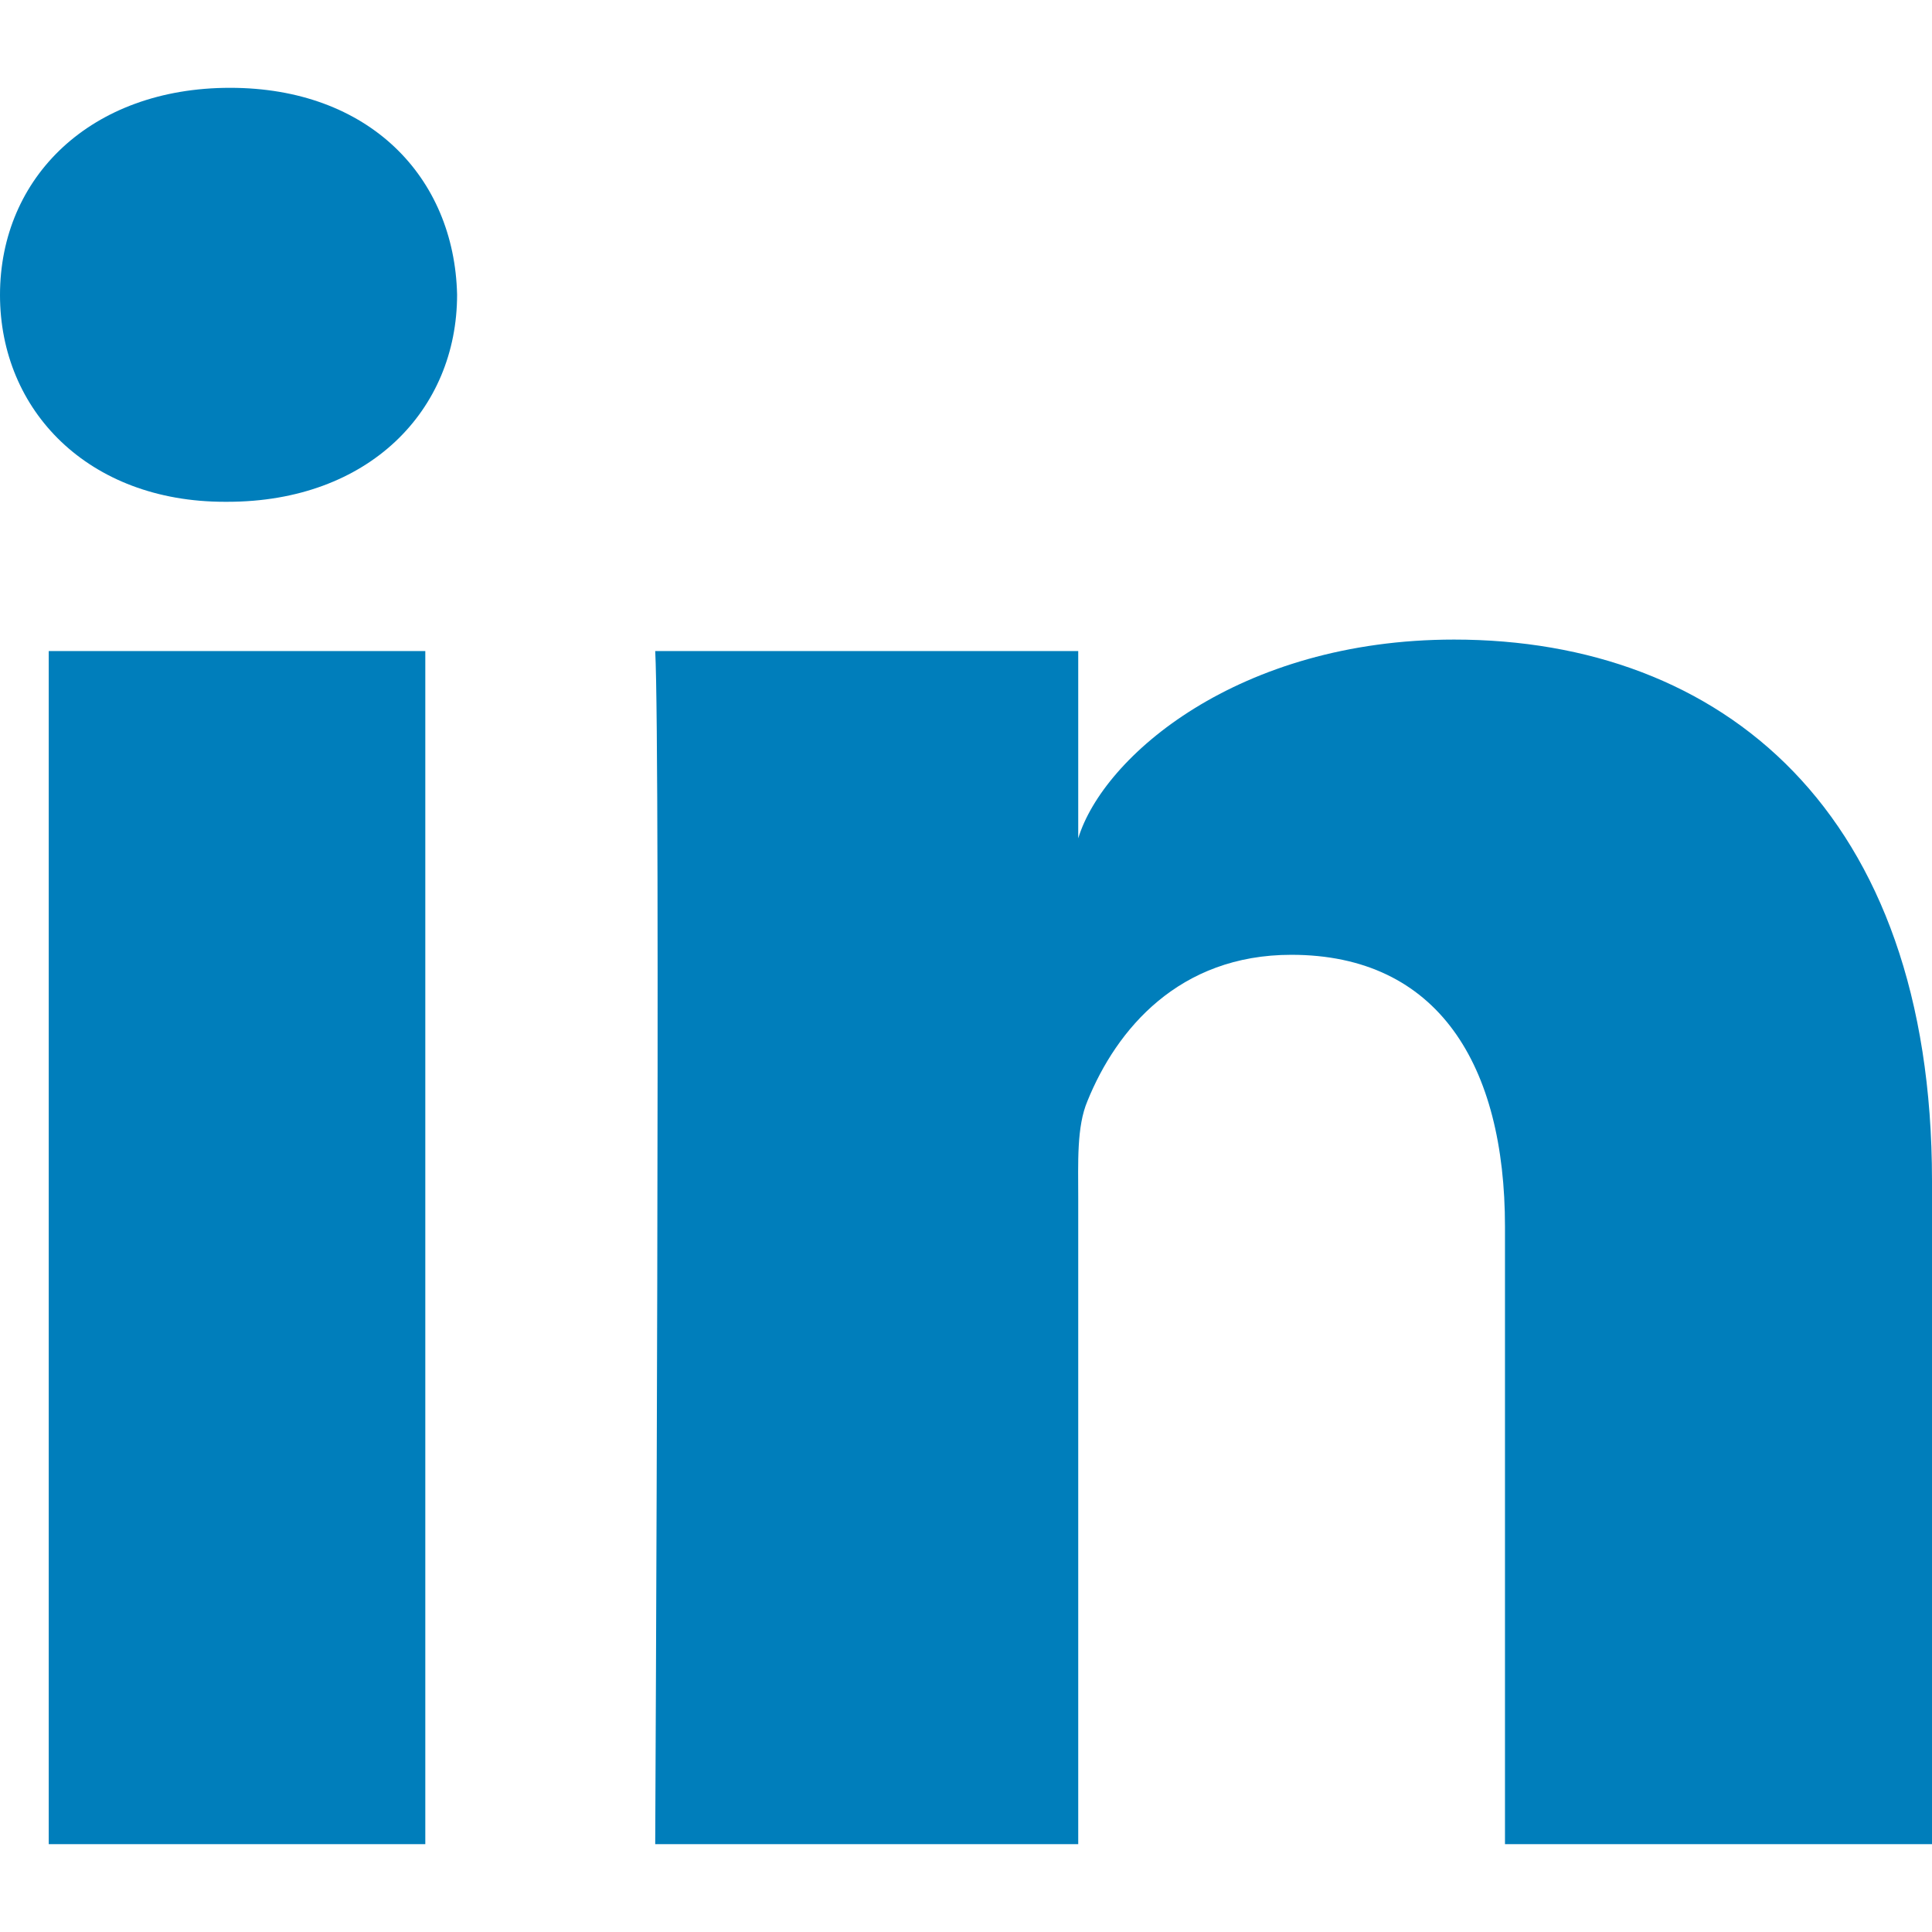
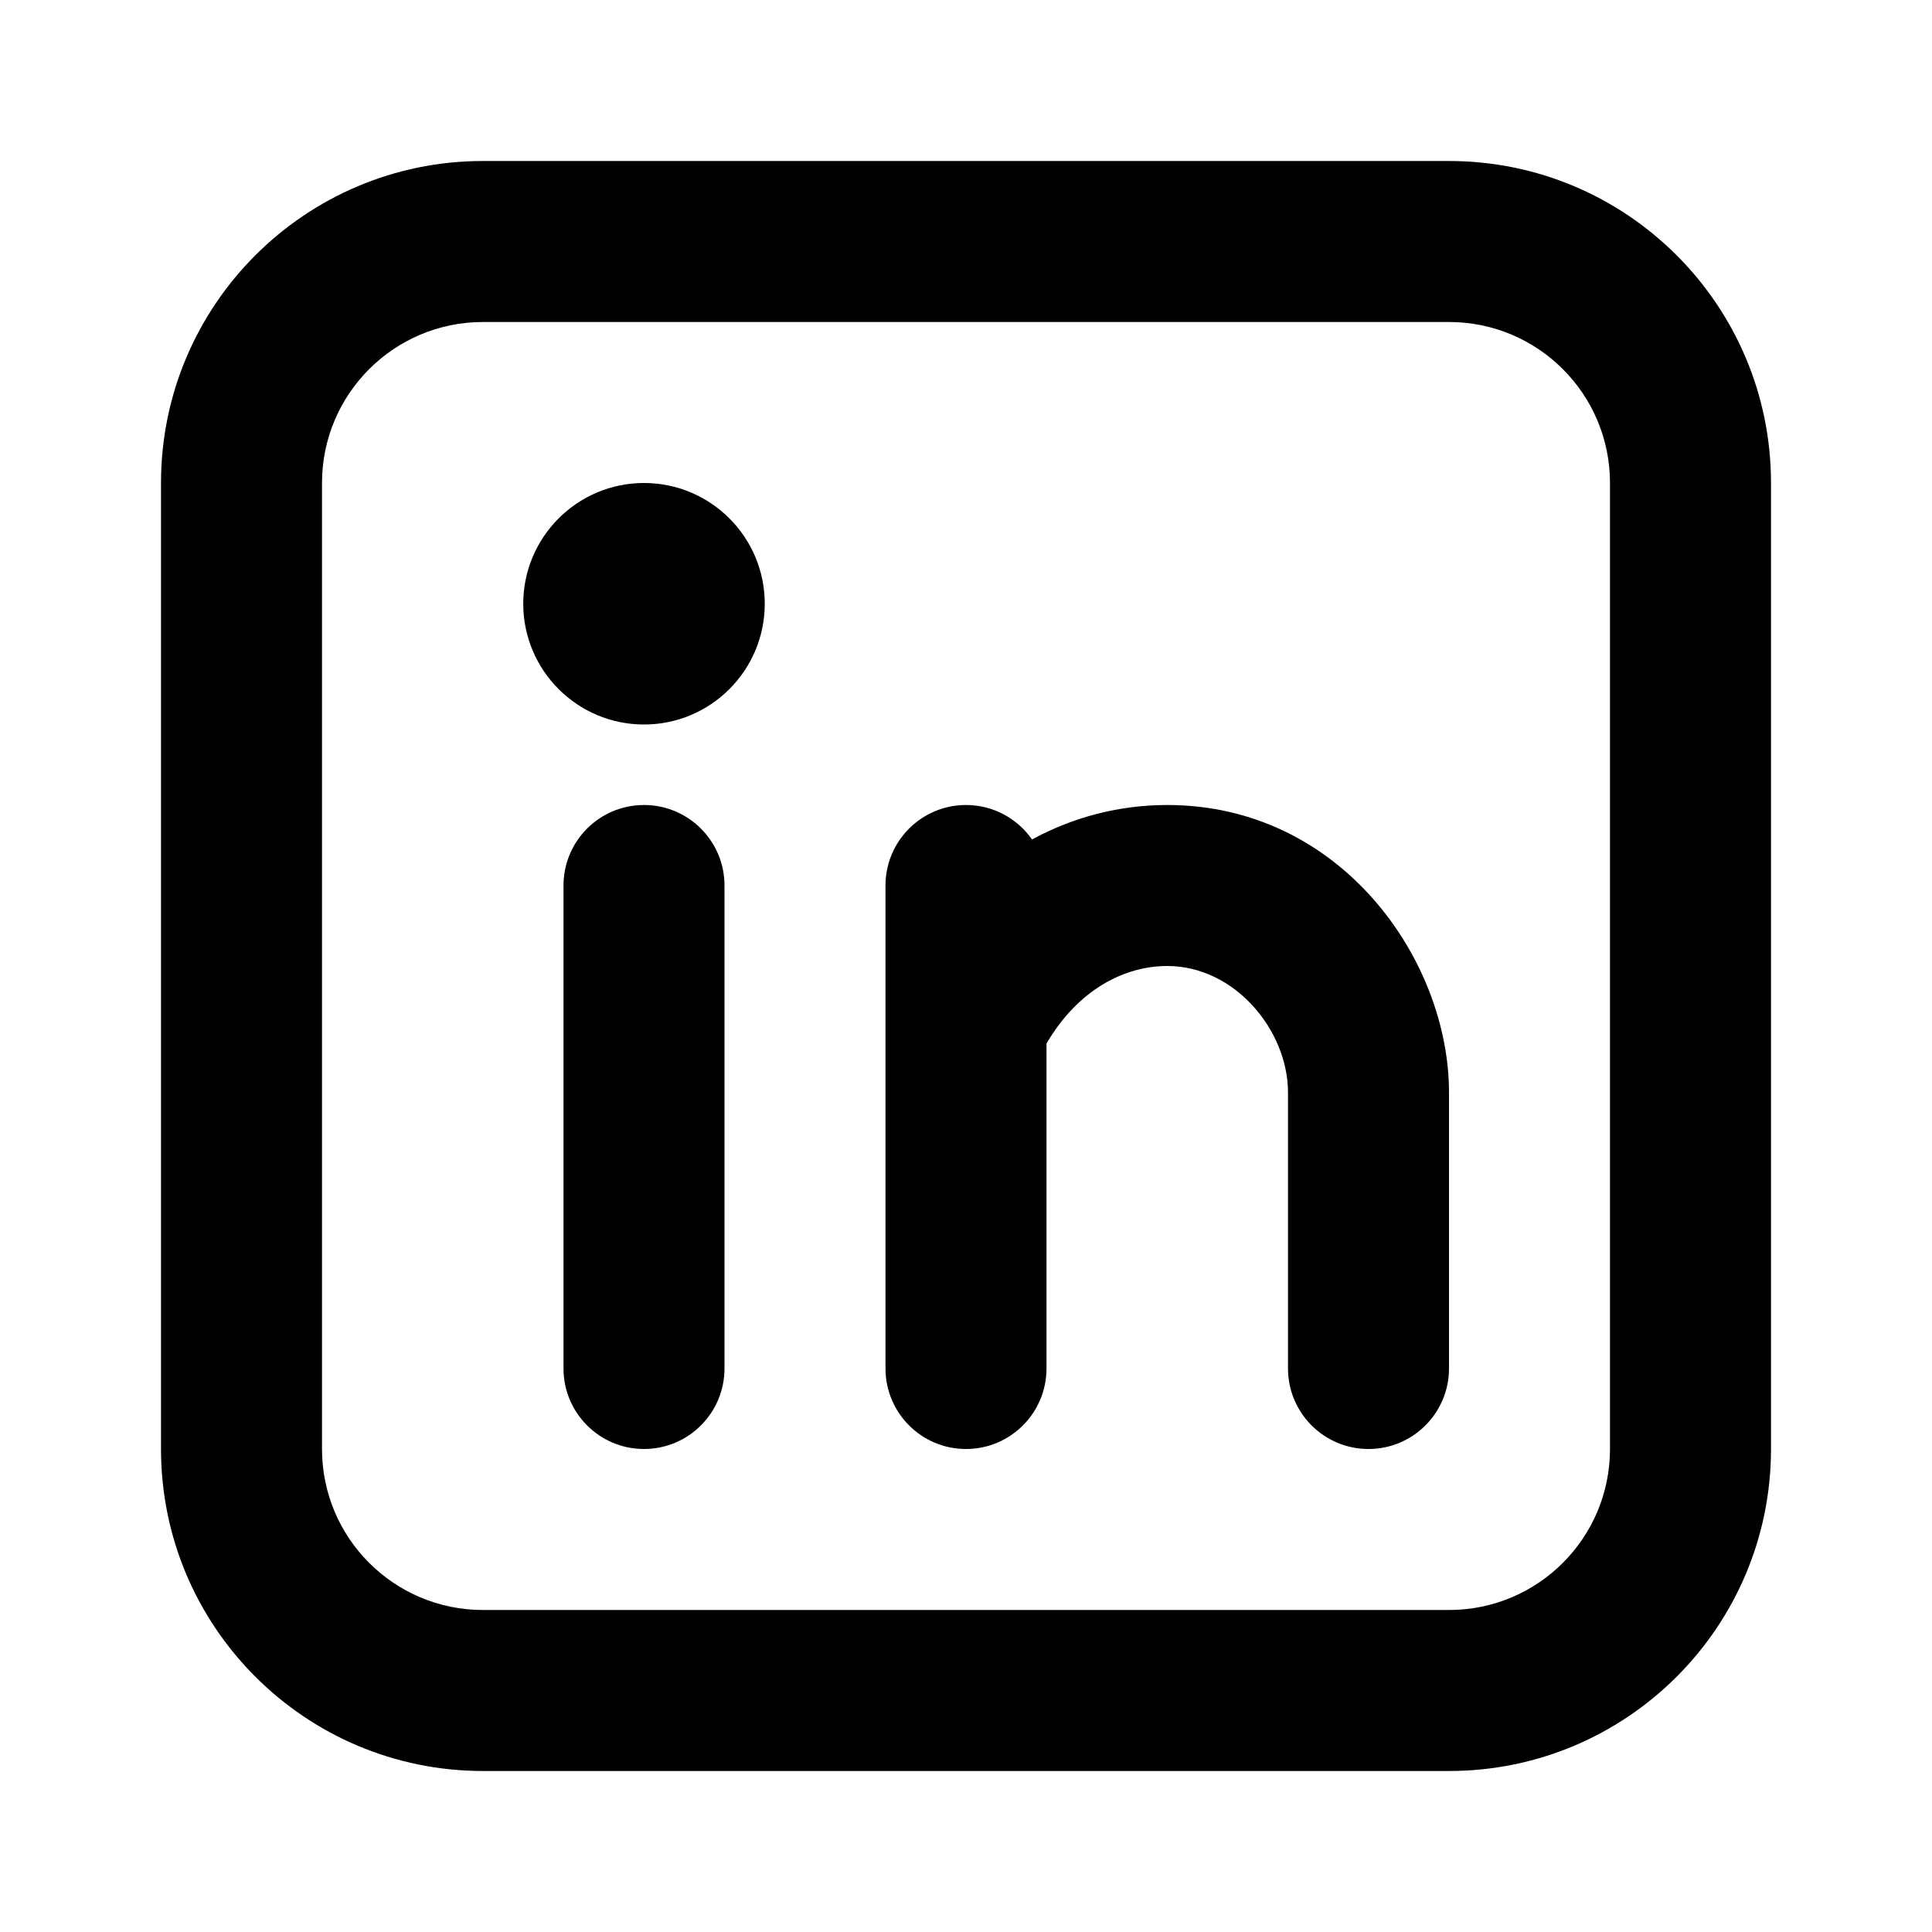
- <svg xmlns="http://www.w3.org/2000/svg" width="800px" height="800px" viewBox="0 -2 44 44" version="1.1">
-   <defs>
- 
- </defs>
-   <g id="Icons" stroke="none" stroke-width="1" fill="none" fill-rule="evenodd">
-     <g id="Color-" transform="translate(-702, -265)" fill="#007EBB">
-       <path d="M746,305 L736.275,305 L736.275,290.938 C736.275,287.258 734.754,284.745 731.409,284.745 C728.851,284.745 727.428,286.441 726.766,288.075 C726.517,288.661 726.556,289.478 726.556,290.296 L726.556,305 L716.922,305 C716.922,305 717.046,280.091 716.922,277.827 L726.556,277.827 L726.556,282.092 C727.125,280.227 730.204,277.566 735.116,277.566 C741.211,277.566 746,281.474 746,289.891 L746,305 L746,305 Z M707.179,274.428 L707.117,274.428 C704.013,274.428 702,272.351 702,269.718 C702,267.034 704.072,265 707.239,265 C710.403,265 712.348,267.029 712.41,269.71 C712.41,272.343 710.403,274.428 707.179,274.428 L707.179,274.428 L707.179,274.428 Z M703.11,277.827 L711.686,277.827 L711.686,305 L703.11,305 L703.11,277.827 L703.11,277.827 Z" id="LinkedIn">
- 
- </path>
-     </g>
-   </g>
+ <svg xmlns="http://www.w3.org/2000/svg" width="800px" height="800px" viewBox="0 0 24 24" fill="none">
+   <path fill-rule="evenodd" clip-rule="evenodd" d="M6 2C3.791 2 2 3.791 2 6V18C2 20.209 3.791 22 6 22H18C20.209 22 22 20.209 22 18V6C22 3.791 20.209 2 18 2H6ZM4 6C4 4.895 4.895 4 6 4H18C19.105 4 20 4.895 20 6V18C20 19.105 19.105 20 18 20H6C4.895 20 4 19.105 4 18V6ZM9 11C9 10.448 8.552 10 8 10C7.448 10 7 10.448 7 11V17C7 17.552 7.448 18 8 18C8.552 18 9 17.552 9 17V11ZM9.5 7.5C9.5 8.328 8.828 9 8 9C7.172 9 6.5 8.328 6.5 7.5C6.5 6.672 7.172 6 8 6C8.828 6 9.5 6.672 9.5 7.5ZM12 10C12.339 10 12.639 10.169 12.82 10.428C13.333 10.15 13.904 10 14.5 10C16.659 10 18 11.926 18 13.571V13.579V13.586V13.594V13.602V13.609V13.617V13.625V13.632V13.64V13.648V13.655V13.663V13.671V13.679V13.687V13.694V13.702V13.71V13.718V13.726V13.734V13.742V13.75V13.758V13.765V13.774V13.781V13.79V13.798V13.806V13.814V13.822V13.83V13.838V13.846V13.854V13.863V13.871V13.879V13.887V13.895V13.903V13.912V13.92V13.928V13.937V13.945V13.953V13.961V13.97V13.978V13.987V13.995V14.003V14.012V14.02V14.029V14.037V14.046V14.054V14.062V14.071V14.079V14.088V14.096V14.105V14.114V14.122V14.131V14.139V14.148V14.156V14.165V14.174V14.182V14.191V14.2V14.208V14.217V14.225V14.234V14.243V14.252V14.26V14.269V14.278V14.286V14.295V14.304V14.313V14.321V14.33V14.339V14.348V14.357V14.365V14.374V14.383V14.392V14.4V14.409V14.418V14.427V14.436V14.445V14.454V14.462V14.471V14.48V14.489V14.498V14.507V14.516V14.525V14.534V14.542V14.551V14.56V14.569V14.578V14.587V14.596V14.605V14.614V14.623V14.632V14.641V14.65V14.659V14.667V14.676V14.685V14.694V14.703V14.712V14.721V14.73V14.739V14.748V14.757V14.766V14.775V14.784V14.793V14.802V14.811V14.82V14.829V14.838V14.847V14.856V14.865V14.874V14.883V14.892V14.9V14.909V14.918V14.927V14.936V14.945V14.954V14.963V14.972V14.981V14.99V14.999V15.008V15.017V15.026V15.035V15.044V15.053V15.062V15.07V15.079V15.088V15.097V15.106V15.115V15.124V15.133V15.142V15.15V15.159V15.168V15.177V15.186V15.195V15.204V15.212V15.221V15.23V15.239V15.248V15.257V15.265V15.274V15.283V15.292V15.3V15.309V15.318V15.327V15.335V15.344V15.353V15.362V15.37V15.379V15.388V15.396V15.405V15.414V15.422V15.431V15.44V15.448V15.457V15.466V15.474V15.483V15.491V15.5V15.508V15.517V15.525V15.534V15.543V15.551V15.56V15.568V15.576V15.585V15.593V15.602V15.61V15.619V15.627V15.636V15.644V15.652V15.661V15.669V15.677V15.685V15.694V15.702V15.71V15.719V15.727V15.735V15.743V15.752V15.76V15.768V15.776V15.784V15.792V15.8V15.809V15.817V15.825V15.833V15.841V15.849V15.857V15.865V15.873V15.881V15.889V15.896V15.904V15.912V15.92V15.928V15.936V15.944V15.951V15.959V15.967V15.975V15.982V15.99V15.998V16.006V16.013V16.021V16.028V16.036V16.044V16.051V16.059V16.066V16.074V16.081V16.089V16.096V16.103V16.111V16.118V16.125V16.133V16.14V16.148V16.155V16.162V16.169V16.176V16.184V16.191V16.198V16.205V16.212V16.219V16.226V16.233V16.24V16.247V16.254V16.261V16.268V16.275V16.282V16.289V16.295V16.302V16.309V16.316V16.322V16.329V16.336V16.343V16.349V16.356V16.362V16.369V16.375V16.382V16.388V16.395V16.401V16.407V16.414V16.42V16.427V16.433V16.439V16.445V16.451V16.458V16.464V16.47V16.476V16.482V16.488V16.494V16.5V16.506V16.512V16.518V16.524V16.529V16.535V16.541V16.547V16.552V16.558V16.564V16.57V16.575V16.581V16.586V16.592V16.597V16.603V16.608V16.613V16.619V16.624V16.629V16.635V16.64V16.645V16.65V16.655V16.66V16.666V16.671V16.676V16.681V16.686V16.69V16.695V16.7V16.705V16.71V16.714V16.719V16.724V16.728V16.733V16.738V16.742V16.747V16.751V16.756V16.76V16.764V16.769V16.773V16.777V16.781V16.785V16.79V16.794V16.798V16.802V16.806V16.81V16.814V16.818V16.822V16.825V16.829V16.833V16.837V16.84V16.844V16.847V16.851V16.855V16.858V16.861V16.865V16.868V16.872V16.875V16.878V16.881V16.884V16.887V16.891V16.894V16.897V16.9V16.902V16.905V16.908V16.911V16.914V16.916V16.919V16.922V16.924V16.927V16.93V16.932V16.934V16.937V16.939V16.942V16.944V16.946V16.948V16.95V16.952V16.954V16.956V16.958V16.96V16.962V16.964V16.966V16.968V16.969V16.971V16.973V16.974V16.976V16.977V16.979V16.98V16.981V16.983V16.984V16.985V16.986V16.987V16.988V16.989V16.99V16.991V16.992V16.993V16.994V16.995V16.995V16.996V16.997V16.997V16.998V16.998V16.998V16.999V16.999V16.999V17V17V17V17C18 17 18 17 18 17C18 17.552 17.552 18 17 18C16.448 18 16 17.552 16 17C16 17 16 17 16 17V17V17V17V16.999V16.999V16.999V16.998V16.998V16.998V16.997V16.997V16.996V16.995V16.995V16.994V16.993V16.992V16.991V16.99V16.989V16.988V16.987V16.986V16.985V16.984V16.983V16.981V16.98V16.979V16.977V16.976V16.974V16.973V16.971V16.969V16.968V16.966V16.964V16.962V16.96V16.958V16.956V16.954V16.952V16.95V16.948V16.946V16.944V16.942V16.939V16.937V16.934V16.932V16.93V16.927V16.924V16.922V16.919V16.916V16.914V16.911V16.908V16.905V16.902V16.9V16.897V16.894V16.891V16.887V16.884V16.881V16.878V16.875V16.872V16.868V16.865V16.861V16.858V16.855V16.851V16.847V16.844V16.84V16.837V16.833V16.829V16.825V16.822V16.818V16.814V16.81V16.806V16.802V16.798V16.794V16.79V16.785V16.781V16.777V16.773V16.769V16.764V16.76V16.756V16.751V16.747V16.742V16.738V16.733V16.728V16.724V16.719V16.714V16.71V16.705V16.7V16.695V16.69V16.686V16.681V16.676V16.671V16.666V16.66V16.655V16.65V16.645V16.64V16.635V16.629V16.624V16.619V16.613V16.608V16.603V16.597V16.592V16.586V16.581V16.575V16.57V16.564V16.558V16.552V16.547V16.541V16.535V16.529V16.524V16.518V16.512V16.506V16.5V16.494V16.488V16.482V16.476V16.47V16.464V16.458V16.451V16.445V16.439V16.433V16.427V16.42V16.414V16.407V16.401V16.395V16.388V16.382V16.375V16.369V16.362V16.356V16.349V16.343V16.336V16.329V16.322V16.316V16.309V16.302V16.295V16.289V16.282V16.275V16.268V16.261V16.254V16.247V16.24V16.233V16.226V16.219V16.212V16.205V16.198V16.191V16.184V16.176V16.169V16.162V16.155V16.148V16.14V16.133V16.125V16.118V16.111V16.103V16.096V16.089V16.081V16.074V16.066V16.059V16.051V16.044V16.036V16.028V16.021V16.013V16.006V15.998V15.99V15.982V15.975V15.967V15.959V15.951V15.944V15.936V15.928V15.92V15.912V15.904V15.896V15.889V15.881V15.873V15.865V15.857V15.849V15.841V15.833V15.825V15.817V15.809V15.8V15.792V15.784V15.776V15.768V15.76V15.752V15.743V15.735V15.727V15.719V15.71V15.702V15.694V15.685V15.677V15.669V15.661V15.652V15.644V15.636V15.627V15.619V15.61V15.602V15.593V15.585V15.576V15.568V15.56V15.551V15.543V15.534V15.525V15.517V15.508V15.5V15.491V15.483V15.474V15.466V15.457V15.448V15.44V15.431V15.422V15.414V15.405V15.396V15.388V15.379V15.37V15.362V15.353V15.344V15.335V15.327V15.318V15.309V15.3V15.292V15.283V15.274V15.265V15.257V15.248V15.239V15.23V15.221V15.212V15.204V15.195V15.186V15.177V15.168V15.159V15.15V15.142V15.133V15.124V15.115V15.106V15.097V15.088V15.079V15.07V15.062V15.053V15.044V15.035V15.026V15.017V15.008V14.999V14.99V14.981V14.972V14.963V14.954V14.945V14.936V14.927V14.918V14.909V14.9V14.892V14.883V14.874V14.865V14.856V14.847V14.838V14.829V14.82V14.811V14.802V14.793V14.784V14.775V14.766V14.757V14.748V14.739V14.73V14.721V14.712V14.703V14.694V14.685V14.676V14.667V14.659V14.65V14.641V14.632V14.623V14.614V14.605V14.596V14.587V14.578V14.569V14.56V14.551V14.542V14.534V14.525V14.516V14.507V14.498V14.489V14.48V14.471V14.462V14.454V14.445V14.436V14.427V14.418V14.409V14.4V14.392V14.383V14.374V14.365V14.357V14.348V14.339V14.33V14.321V14.313V14.304V14.295V14.286V14.278V14.269V14.26V14.252V14.243V14.234V14.225V14.217V14.208V14.2V14.191V14.182V14.174V14.165V14.156V14.148V14.139V14.131V14.122V14.114V14.105V14.096V14.088V14.079V14.071V14.062V14.054V14.046V14.037V14.029V14.02V14.012V14.003V13.995V13.987V13.978V13.97V13.961V13.953V13.945V13.937V13.928V13.92V13.912V13.903V13.895V13.887V13.879V13.871V13.863V13.854V13.846V13.838V13.83V13.822V13.814V13.806V13.798V13.79V13.781V13.774V13.765V13.758V13.75V13.742V13.734V13.726V13.718V13.71V13.702V13.694V13.687V13.679V13.671V13.663V13.655V13.648V13.64V13.632V13.625V13.617V13.609V13.602V13.594V13.586V13.579V13.571C16 12.803 15.341 12 14.5 12C13.976 12 13.397 12.285 13 12.963V12.966V12.976V12.986V12.997V13.007V13.017V13.028V13.038V13.049V13.059V13.069V13.08V13.091V13.101V13.111V13.122V13.133V13.143V13.154V13.164V13.175V13.185V13.196V13.207V13.217V13.228V13.239V13.25V13.26V13.271V13.282V13.293V13.303V13.314V13.325V13.336V13.346V13.357V13.368V13.379V13.39V13.401V13.412V13.422V13.433V13.444V13.455V13.466V13.477V13.488V13.499V13.51V13.521V13.532V13.543V13.554V13.565V13.576V13.587V13.598V13.609V13.62V13.631V13.642V13.653V13.665V13.676V13.687V13.698V13.709V13.72V13.731V13.742V13.754V13.765V13.776V13.787V13.798V13.809V13.821V13.832V13.843V13.854V13.865V13.877V13.888V13.899V13.91V13.921V13.933V13.944V13.955V13.966V13.977V13.989V14V14.011V14.023V14.034V14.045V14.056V14.068V14.079V14.09V14.101V14.113V14.124V14.135V14.146V14.158V14.169V14.18V14.191V14.203V14.214V14.225V14.236V14.248V14.259V14.27V14.281V14.293V14.304V14.315V14.326V14.338V14.349V14.36V14.371V14.383V14.394V14.405V14.416V14.428V14.439V14.45V14.461V14.472V14.483V14.495V14.506V14.517V14.528V14.54V14.551V14.562V14.573V14.584V14.595V14.606V14.618V14.629V14.64V14.651V14.662V14.673V14.684V14.695V14.706V14.717V14.729V14.74V14.751V14.762V14.773V14.784V14.795V14.806V14.817V14.828V14.839V14.85V14.861V14.872V14.883V14.894V14.905V14.915V14.926V14.937V14.948V14.959V14.97V14.981V14.992V15.002V15.013V15.024V15.035V15.046V15.056V15.067V15.078V15.088V15.099V15.11V15.12V15.131V15.142V15.152V15.163V15.174V15.184V15.195V15.206V15.216V15.227V15.237V15.248V15.258V15.269V15.279V15.29V15.3V15.31V15.321V15.331V15.341V15.352V15.362V15.373V15.383V15.393V15.403V15.414V15.424V15.434V15.444V15.454V15.464V15.475V15.485V15.495V15.505V15.515V15.525V15.535V15.545V15.555V15.565V15.575V15.585V15.595V15.605V15.614V15.624V15.634V15.644V15.654V15.663V15.673V15.683V15.693V15.702V15.712V15.721V15.731V15.741V15.75V15.76V15.769V15.779V15.788V15.797V15.807V15.816V15.826V15.835V15.844V15.853V15.863V15.872V15.881V15.89V15.899V15.909V15.918V15.927V15.936V15.945V15.954V15.963V15.972V15.981V15.989V15.998V16.007V16.016V16.025V16.033V16.042V16.051V16.059V16.068V16.077V16.085V16.094V16.102V16.111V16.119V16.128V16.136V16.144V16.153V16.161V16.169V16.178V16.186V16.194V16.202V16.21V16.218V16.226V16.234V16.242V16.25V16.258V16.266V16.274V16.282V16.29V16.297V16.305V16.313V16.32V16.328V16.336V16.343V16.351V16.358V16.366V16.373V16.38V16.388V16.395V16.402V16.41V16.417V16.424V16.431V16.438V16.445V16.452V16.459V16.466V16.473V16.48V16.487V16.494V16.5V16.507V16.514V16.52V16.527V16.534V16.54V16.547V16.553V16.559V16.566V16.572V16.578V16.585V16.591V16.597V16.603V16.609V16.615V16.621V16.627V16.633V16.639V16.645V16.651V16.657V16.662V16.668V16.674V16.679V16.685V16.69V16.696V16.701V16.706V16.712V16.717V16.722V16.727V16.733V16.738V16.743V16.748V16.753V16.758V16.763V16.768V16.772V16.777V16.782V16.787V16.791V16.796V16.8V16.805V16.809V16.814V16.818V16.822V16.826V16.831V16.835V16.839V16.843V16.847V16.851V16.855V16.859V16.863V16.866V16.87V16.874V16.877V16.881V16.884V16.888V16.891V16.895V16.898V16.901V16.905V16.908V16.911V16.914V16.917V16.92V16.923V16.926V16.929V16.931V16.934V16.937V16.939V16.942V16.944V16.947V16.949V16.952V16.954V16.956V16.958V16.96V16.962V16.965V16.966V16.968V16.97V16.972V16.974V16.976V16.977V16.979V16.98V16.982V16.983V16.985V16.986V16.987V16.988V16.989V16.991V16.991V16.992V16.993V16.994V16.995V16.996V16.996V16.997V16.998V16.998V16.998V16.999V16.999V17V17V17V17V17C13 17.552 12.552 18 12 18C11.448 18 11 17.552 11 17V17V17V17V17V16.999V16.999V16.998V16.998V16.998V16.997V16.996V16.996V16.995V16.994V16.993V16.992V16.991V16.991V16.989V16.988V16.987V16.986V16.985V16.983V16.982V16.98V16.979V16.977V16.976V16.974V16.972V16.97V16.968V16.966V16.965V16.962V16.96V16.958V16.956V16.954V16.952V16.949V16.947V16.944V16.942V16.939V16.937V16.934V16.931V16.929V16.926V16.923V16.92V16.917V16.914V16.911V16.908V16.905V16.901V16.898V16.895V16.891V16.888V16.884V16.881V16.877V16.874V16.87V16.866V16.863V16.859V16.855V16.851V16.847V16.843V16.839V16.835V16.831V16.826V16.822V16.818V16.814V16.809V16.805V16.8V16.796V16.791V16.787V16.782V16.777V16.772V16.768V16.763V16.758V16.753V16.748V16.743V16.738V16.733V16.727V16.722V16.717V16.712V16.706V16.701V16.696V16.69V16.685V16.679V16.674V16.668V16.662V16.657V16.651V16.645V16.639V16.633V16.627V16.621V16.615V16.609V16.603V16.597V16.591V16.585V16.578V16.572V16.566V16.559V16.553V16.547V16.54V16.534V16.527V16.52V16.514V16.507V16.5V16.494V16.487V16.48V16.473V16.466V16.459V16.452V16.445V16.438V16.431V16.424V16.417V16.41V16.402V16.395V16.388V16.38V16.373V16.366V16.358V16.351V16.343V16.336V16.328V16.32V16.313V16.305V16.297V16.29V16.282V16.274V16.266V16.258V16.25V16.242V16.234V16.226V16.218V16.21V16.202V16.194V16.186V16.178V16.169V16.161V16.153V16.144V16.136V16.128V16.119V16.111V16.102V16.094V16.085V16.077V16.068V16.059V16.051V16.042V16.033V16.025V16.016V16.007V15.998V15.989V15.981V15.972V15.963V15.954V15.945V15.936V15.927V15.918V15.909V15.899V15.89V15.881V15.872V15.863V15.853V15.844V15.835V15.826V15.816V15.807V15.797V15.788V15.779V15.769V15.76V15.75V15.741V15.731V15.721V15.712V15.702V15.693V15.683V15.673V15.663V15.654V15.644V15.634V15.624V15.614V15.605V15.595V15.585V15.575V15.565V15.555V15.545V15.535V15.525V15.515V15.505V15.495V15.485V15.475V15.464V15.454V15.444V15.434V15.424V15.414V15.403V15.393V15.383V15.373V15.362V15.352V15.341V15.331V15.321V15.31V15.3V15.29V15.279V15.269V15.258V15.248V15.237V15.227V15.216V15.206V15.195V15.184V15.174V15.163V15.152V15.142V15.131V15.12V15.11V15.099V15.088V15.078V15.067V15.056V15.046V15.035V15.024V15.013V15.002V14.992V14.981V14.97V14.959V14.948V14.937V14.926V14.915V14.905V14.894V14.883V14.872V14.861V14.85V14.839V14.828V14.817V14.806V14.795V14.784V14.773V14.762V14.751V14.74V14.729V14.717V14.706V14.695V14.684V14.673V14.662V14.651V14.64V14.629V14.618V14.606V14.595V14.584V14.573V14.562V14.551V14.54V14.528V14.517V14.506V14.495V14.483V14.472V14.461V14.45V14.439V14.428V14.416V14.405V14.394V14.383V14.371V14.36V14.349V14.338V14.326V14.315V14.304V14.293V14.281V14.27V14.259V14.248V14.236V14.225V14.214V14.203V14.191V14.18V14.169V14.158V14.146V14.135V14.124V14.113V14.101V14.09V14.079V14.068V14.056V14.045V14.034V14.023V14.011V14V13.989V13.977V13.966V13.955V13.944V13.933V13.921V13.91V13.899V13.888V13.877V13.865V13.854V13.843V13.832V13.821V13.809V13.798V13.787V13.776V13.765V13.754V13.742V13.731V13.72V13.709V13.698V13.687V13.676V13.665V13.653V13.642V13.631V13.62V13.609V13.598V13.587V13.576V13.565V13.554V13.543V13.532V13.521V13.51V13.499V13.488V13.477V13.466V13.455V13.444V13.433V13.422V13.412V13.401V13.39V13.379V13.368V13.357V13.346V13.336V13.325V13.314V13.303V13.293V13.282V13.271V13.26V13.25V13.239V13.228V13.217V13.207V13.196V13.185V13.175V13.164V13.154V13.143V13.133V13.122V13.111V13.101V13.091V13.08V13.069V13.059V13.049V13.038V13.028V13.017V13.007V12.997V12.986V12.976V12.966V12.956V12.945V12.935V12.925V12.915V12.904V12.894V12.884V12.874V12.864V12.854V12.844V12.834V12.823V12.813V12.803V12.793V12.783V12.774V12.764V12.754V12.744V12.734V12.724V12.714V12.71V12.706V12.703V12.698V12.695V12.691V12.687V12.683V12.679V12.675V12.671V12.667V12.663V12.659V12.655V12.65V12.646V12.642V12.638V12.634V12.63V12.626V12.622V12.618V12.614V12.61V12.605V12.601V12.597V12.593V12.589V12.585V12.581V12.576V12.572V12.568V12.564V12.56V12.555V12.551V12.547V12.543V12.539V12.534V12.53V12.526V12.521V12.517V12.513V12.509V12.505V12.5V12.496V12.492V12.487V12.483V12.479V12.474V12.47V12.466V12.461V12.457V12.453V12.448V12.444V12.44V12.435V12.431V12.427V12.422V12.418V12.414V12.409V12.405V12.4V12.396V12.392V12.387V12.383V12.378V12.374V12.37V12.365V12.361V12.356V12.352V12.348V12.343V12.339V12.334V12.33V12.325V12.321V12.316V12.312V12.307V12.303V12.299V12.294V12.29V12.285V12.281V12.276V12.272V12.267V12.263V12.258V12.254V12.249V12.245V12.24V12.236V12.231V12.227V12.223V12.218V12.213V12.209V12.204V12.2V12.195V12.191V12.187V12.182V12.178V12.173V12.168V12.164V12.159V12.155V12.15V12.146V12.142V12.137V12.133V12.128V12.123V12.119V12.114V12.11V12.105V12.101V12.096V12.092V12.087V12.083V12.078V12.074V12.069V12.065V12.06V12.056V12.052V12.047V12.043V12.038V12.034V12.029V12.024V12.02V12.015V12.011V12.007V12.002V11.998V11.993V11.989V11.984V11.98V11.975V11.971V11.966V11.962V11.957V11.953V11.948V11.944V11.94V11.935V11.931V11.926V11.922V11.917V11.913V11.909V11.904V11.9V11.895V11.891V11.886V11.882V11.878V11.873V11.869V11.864V11.86V11.856V11.851V11.847V11.843V11.838V11.834V11.829V11.825V11.821V11.816V11.812V11.808V11.803V11.799V11.795V11.79V11.786V11.782V11.777V11.773V11.769V11.765V11.76V11.756V11.752V11.748V11.743V11.739V11.735V11.73V11.726V11.722V11.718V11.714V11.709V11.705V11.701V11.697V11.693V11.688V11.684V11.68V11.676V11.672V11.668V11.663V11.659V11.655V11.651V11.647V11.643V11.639V11.635V11.63V11.626V11.622V11.618V11.614V11.61V11.606V11.602V11.598V11.594V11.59V11.586V11.582V11.578V11.574V11.57V11.566V11.562V11.558V11.554V11.55V11.546V11.542V11.539V11.535V11.531V11.527V11.523V11.519V11.515V11.511V11.508V11.504V11.5V11.496V11.492V11.489V11.485V11.481V11.477V11.473V11.47V11.466V11.462V11.459V11.455V11.451V11.448V11.444V11.44V11.437V11.433V11.429V11.426V11.422V11.418V11.415V11.411V11.408V11.404V11.401V11.397V11.394V11.39V11.387V11.383V11.38V11.376V11.373V11.369V11.366V11.363V11.359V11.356V11.352V11.349V11.346V11.342V11.339V11.336V11.332V11.329V11.326V11.322V11.319V11.316V11.313V11.309V11.306V11.303V11.3V11.297V11.294V11.29V11.287V11.284V11.281V11.278V11.275V11.272V11.269V11.266V11.263V11.26V11.257V11.254V11.251V11.248V11.245V11.242V11.239V11.236V11.233V11.23V11.228V11.225V11.222V11.219V11.216V11.214V11.211V11.208V11.205V11.203V11.2V11.197V11.194V11.192V11.189V11.187V11.184V11.181V11.179V11.176V11.174V11.171V11.169V11.166V11.164V11.161V11.159V11.156V11.154V11.152V11.149V11.147V11.144V11.142V11.14V11.137V11.135V11.133V11.131V11.128V11.126V11.124V11.122V11.12V11.117V11.115V11.113V11.111V11.109V11.107V11.105V11.103V11.101V11.099V11.097V11.095V11.093V11.091V11.089V11.087V11.085V11.084V11.082V11.08V11.078V11.076V11.075V11.073V11.071V11.069V11.068V11.066V11.064V11.063V11.061V11.06V11.058V11.056V11.055V11.053V11.052V11.05V11.049V11.048V11.046V11.045V11.043V11.042V11.041V11.039V11.038V11.037V11.036V11.034V11.033V11.032V11.031V11.03V11.029V11.027V11.026V11.025V11.024V11.023V11.022V11.021V11.02V11.019V11.018V11.018V11.017V11.016V11.015V11.014V11.013V11.013V11.012V11.011V11.011V11.01V11.009V11.008V11.008V11.007V11.007V11.006V11.006V11.005V11.005V11.004V11.004V11.003V11.003V11.003V11.002V11.002V11.002V11.001V11.001V11.001V11.001V11.001V11V11V11V11V11V11C11 10.448 11.448 10 12 10Z" fill="#000000" />
</svg>
